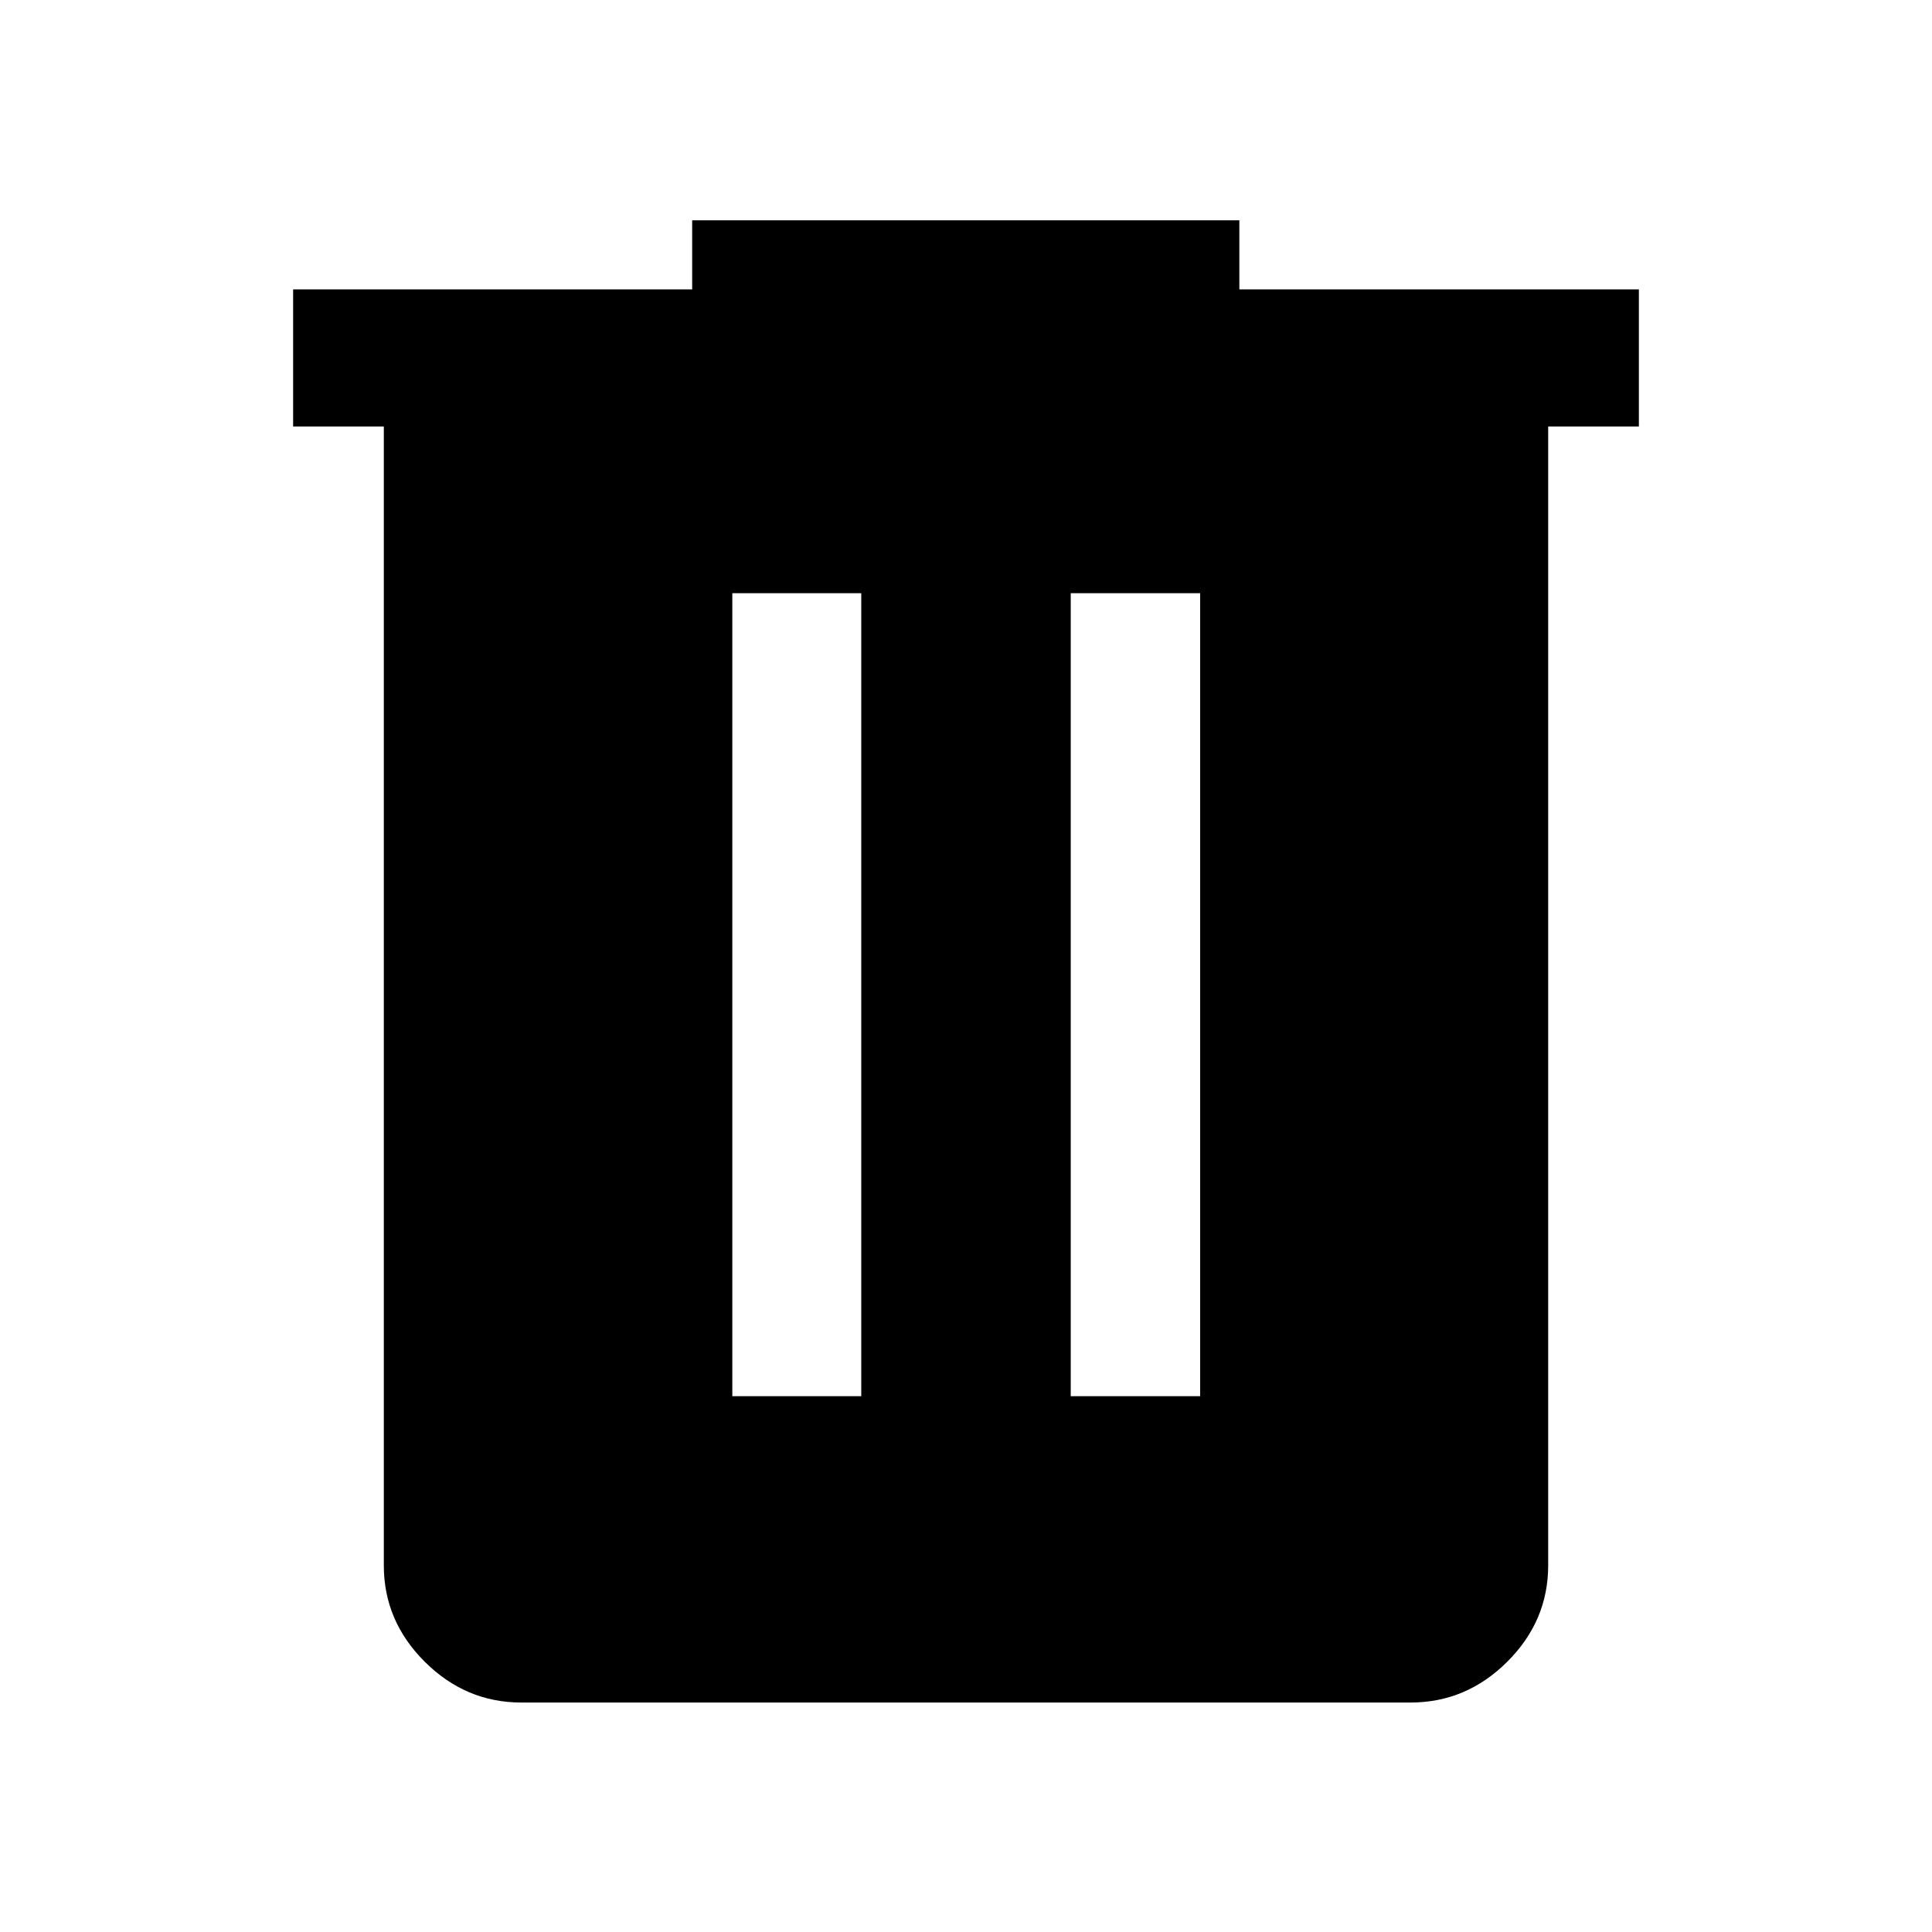
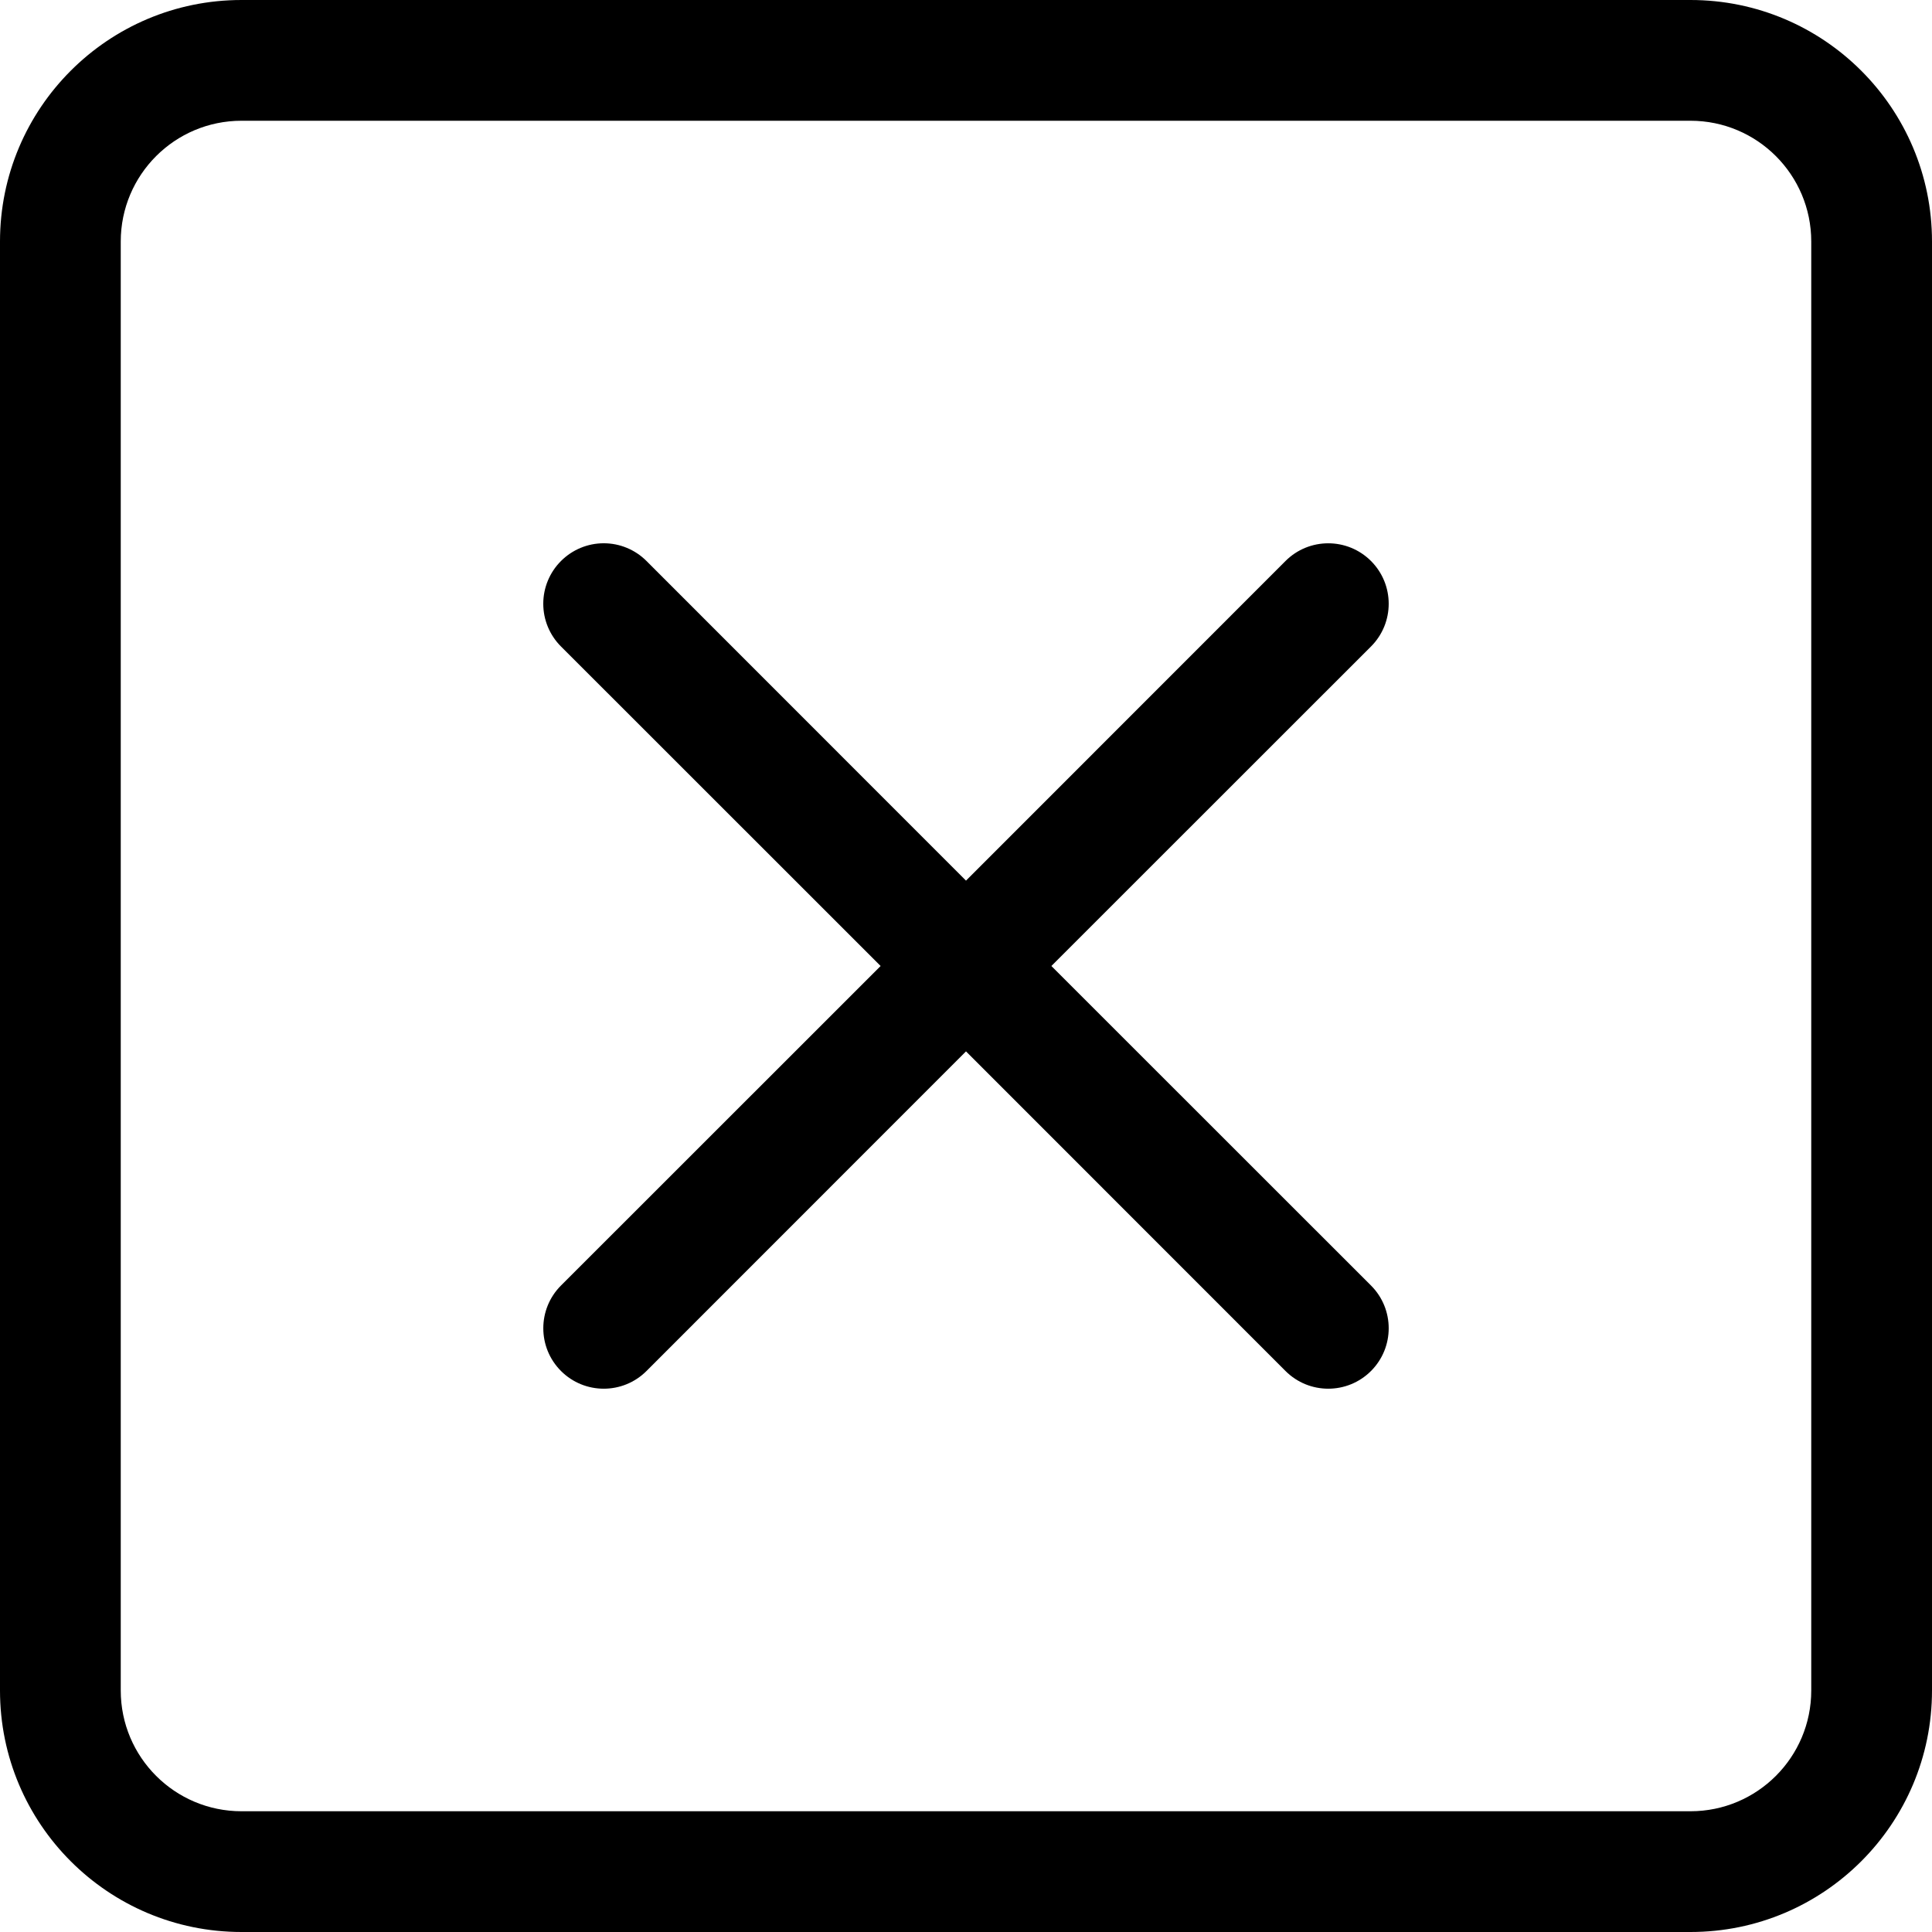
- <svg xmlns="http://www.w3.org/2000/svg" height="48" viewBox="0 -960 960 960" width="48">
-   <path d="M259.087-114.022q-27.698 0-48.034-20.265-20.336-20.266-20.336-47.865v-565.935h-45.065v-68.131h198.283v-34.304h271.891v34.304h198.522v68.131h-45.065v565.935q0 27.599-20.336 47.865-20.336 20.265-48.034 20.265H259.087Zm104.804-152.217h64.066v-399h-64.066v399Zm168.152 0h64.305v-399h-64.305v399Z" />
+ <svg xmlns="http://www.w3.org/2000/svg" width="20" height="20" fill="currentColor" class="bi bi-x-square" viewBox="0 0 16 16">
+   <path d="M14 1a1 1 0 0 1 1 1v12a1 1 0 0 1-1 1H2a1 1 0 0 1-1-1V2a1 1 0 0 1 1-1zM2 0a2 2 0 0 0-2 2v12a2 2 0 0 0 2 2h12a2 2 0 0 0 2-2V2a2 2 0 0 0-2-2z" />
+   <path d="M4.646 4.646a.5.5 0 0 1 .708 0L8 7.293l2.646-2.647a.5.5 0 0 1 .708.708L8.707 8l2.647 2.646a.5.5 0 0 1-.708.708L8 8.707l-2.646 2.647a.5.5 0 0 1-.708-.708L7.293 8 4.646 5.354a.5.5 0 0 1 0-.708" />
</svg>
